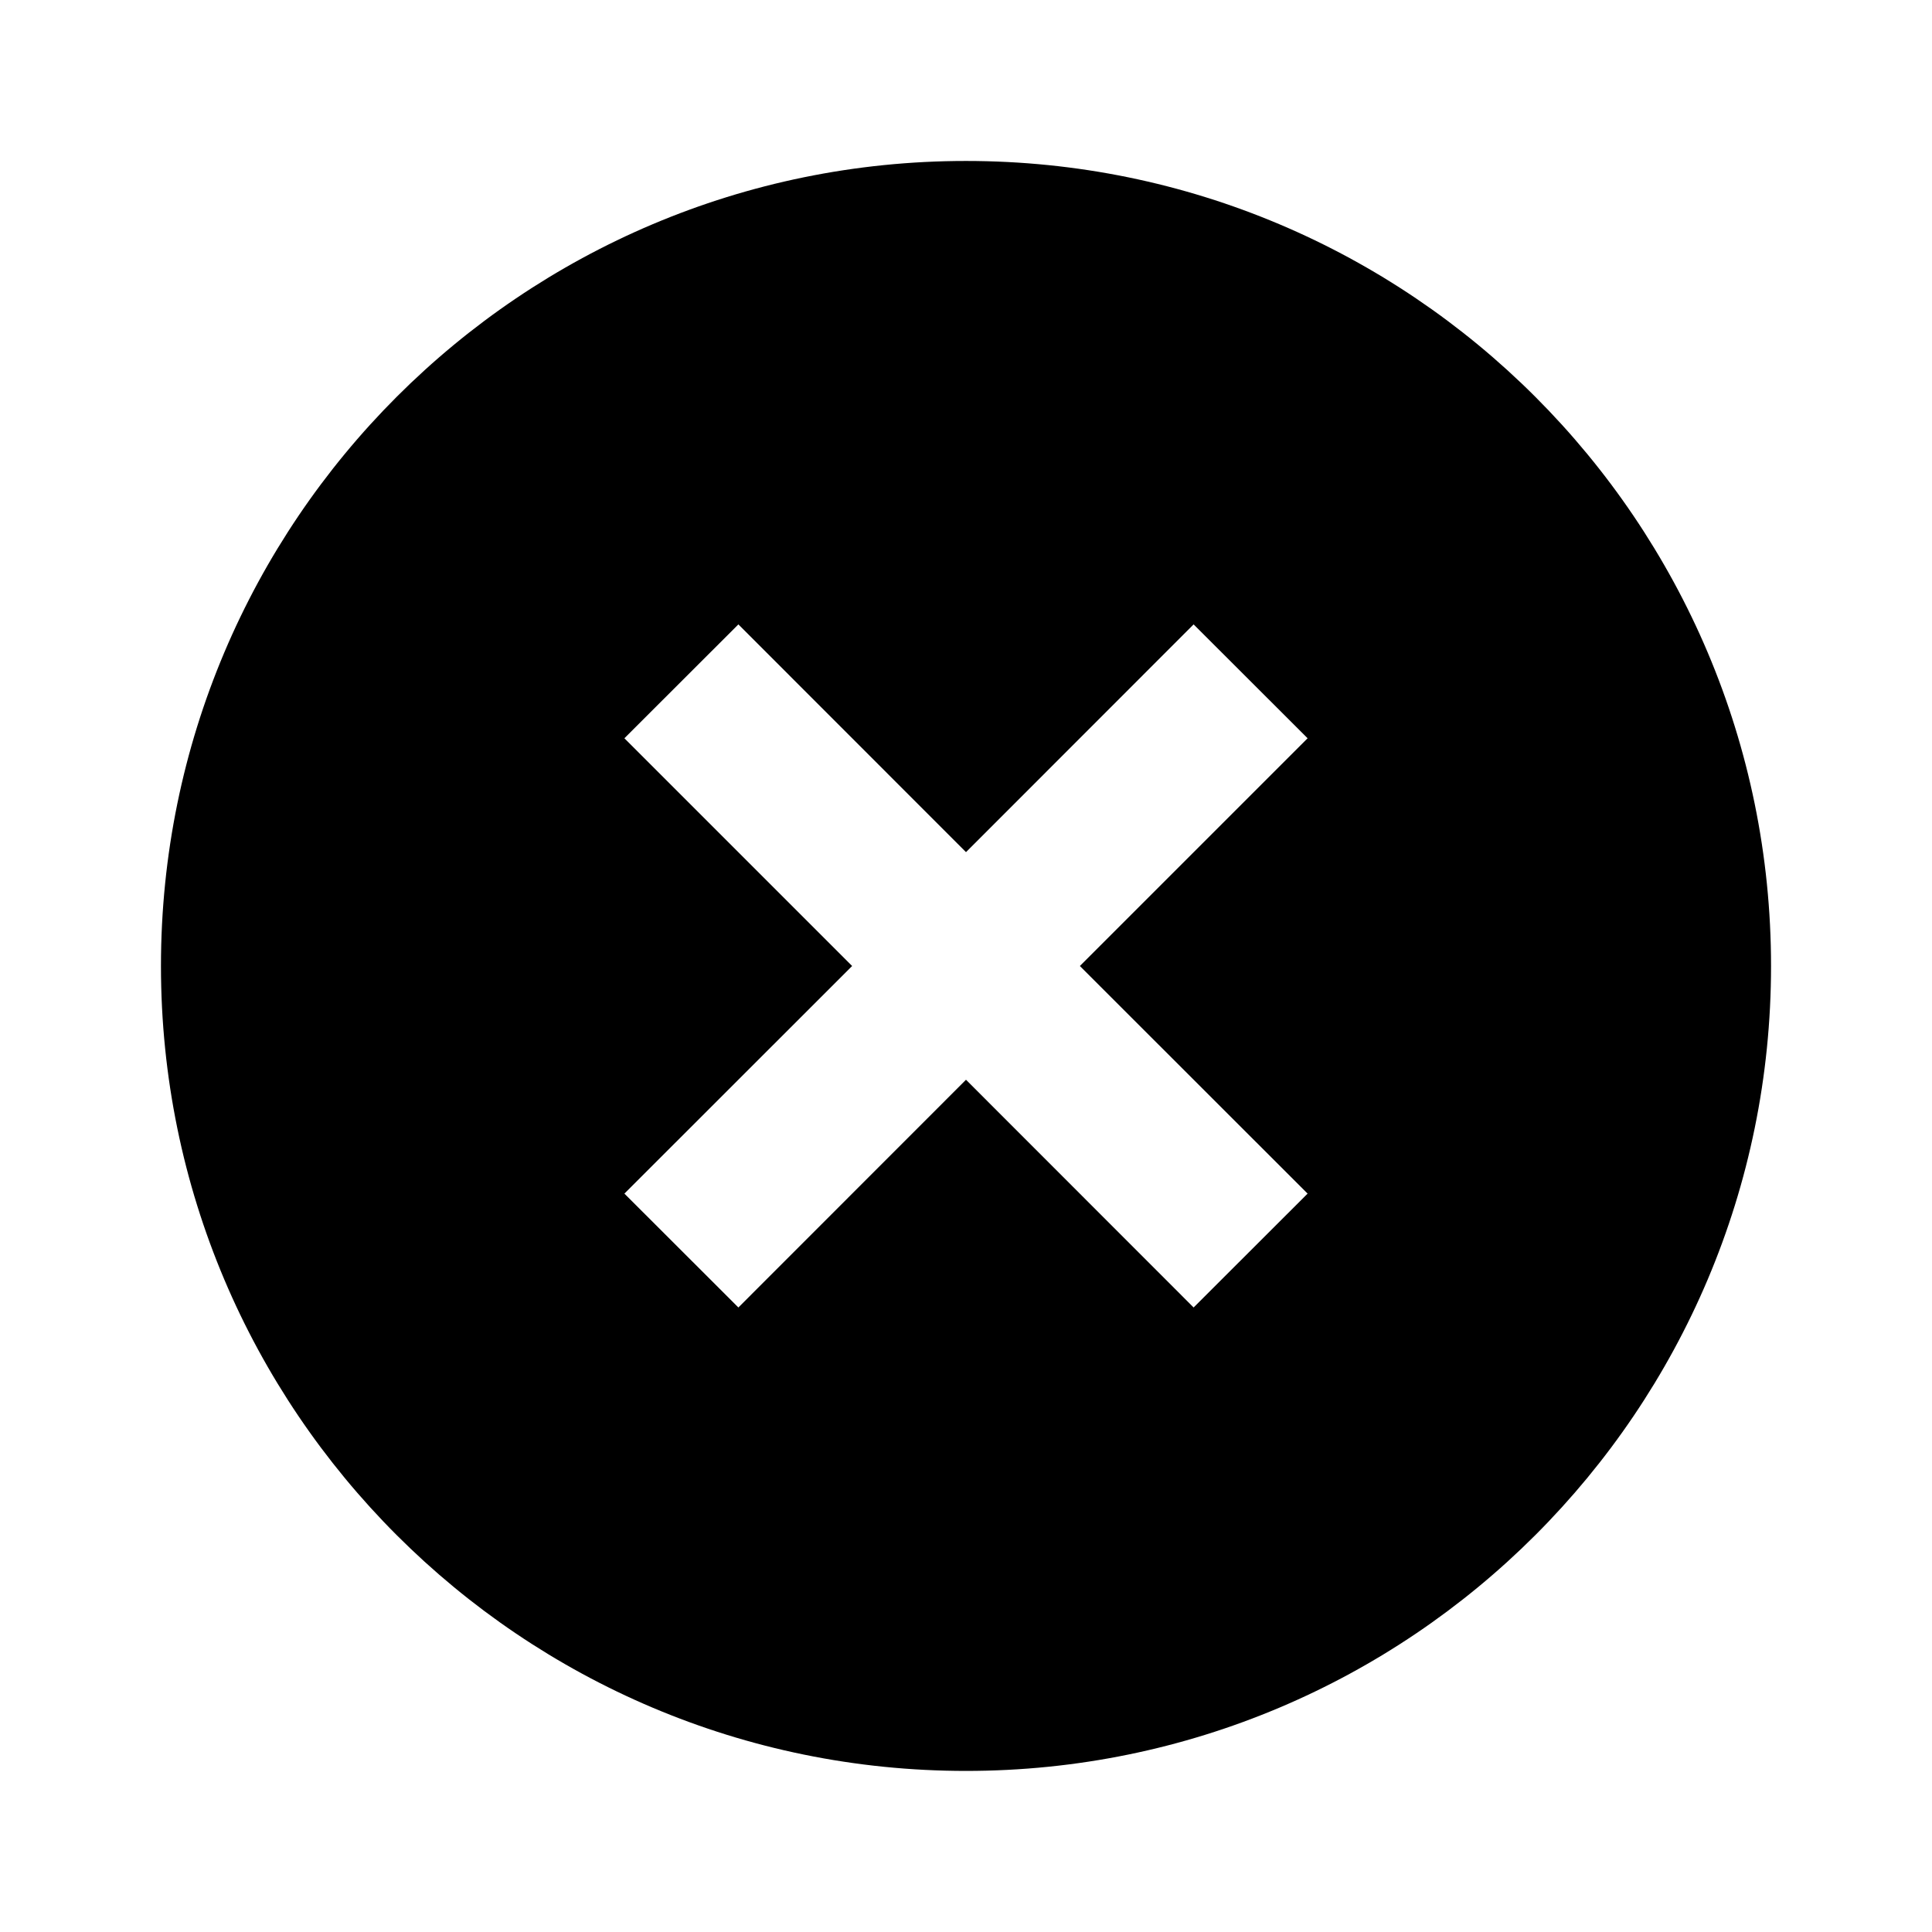
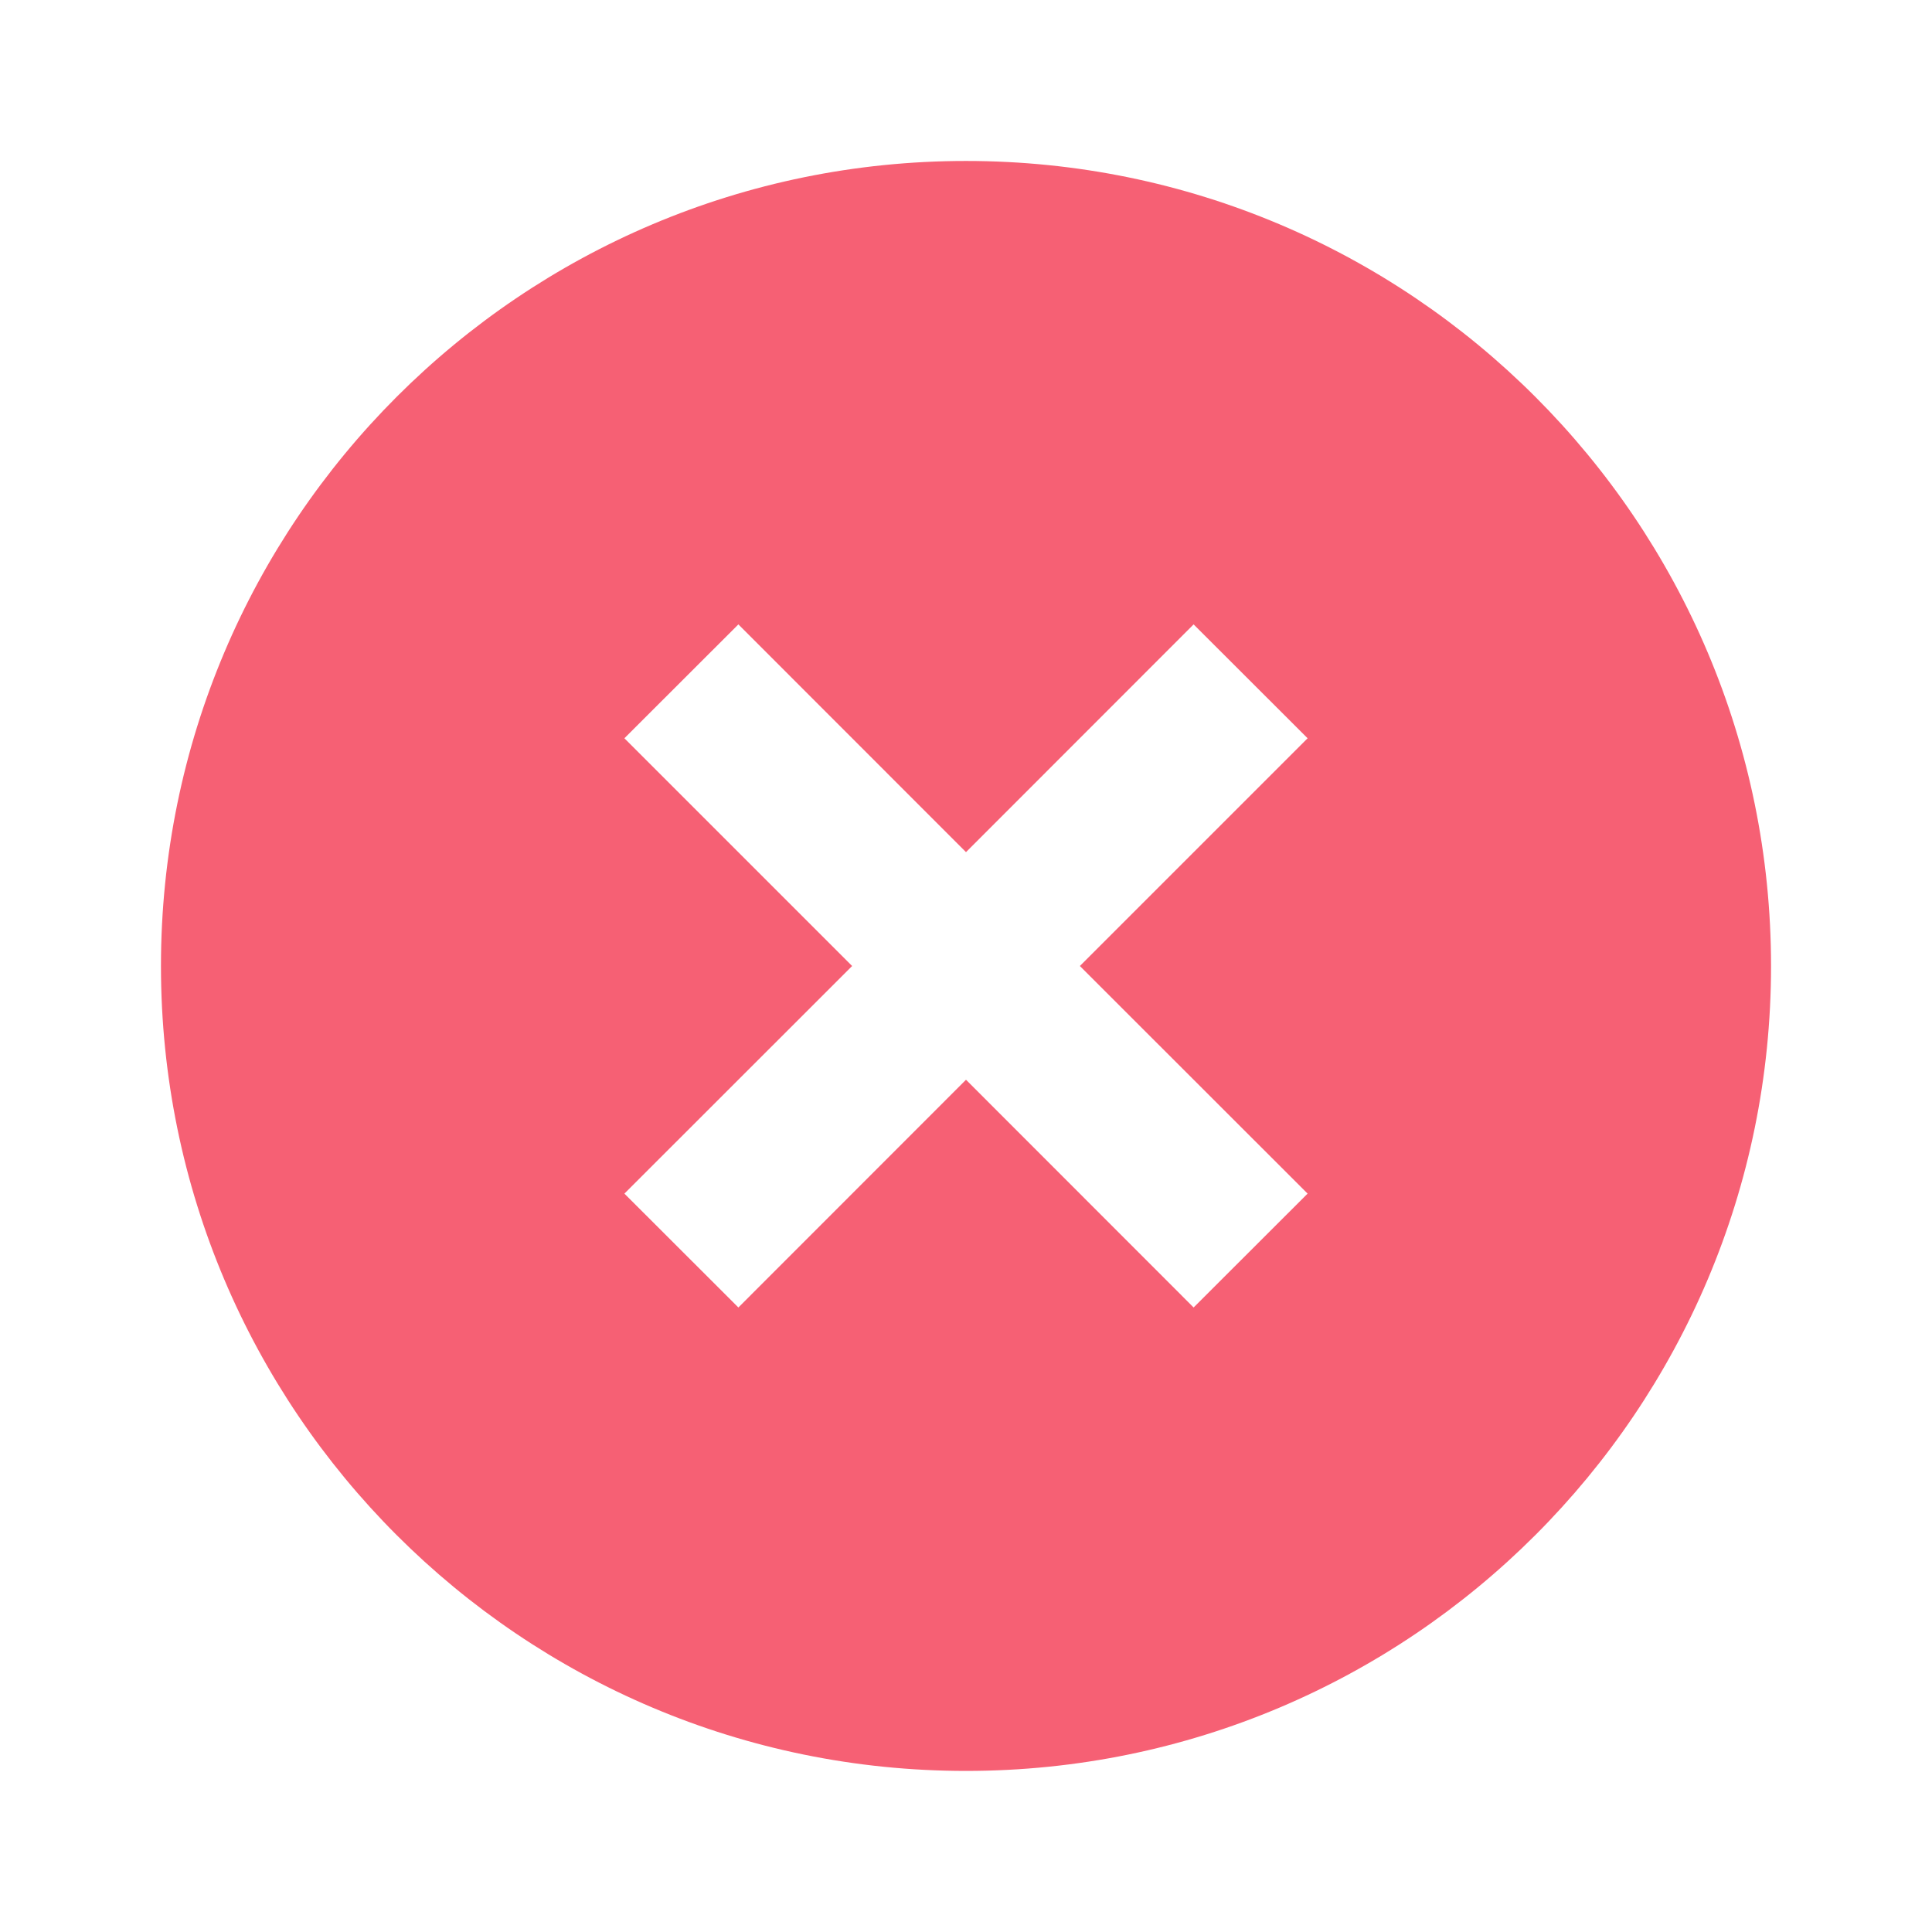
<svg xmlns="http://www.w3.org/2000/svg" viewBox="0 0 16 16">
-   <path d="M8 14.666C4.318 14.666 1.333 11.682 1.333 8C1.333 4.318 4.318 1.333 8 1.333C11.682 1.333 14.667 4.318 14.667 8C14.667 11.682 11.682 14.666 8 14.666ZM8 7.057L6.115 5.171L5.171 6.114L7.057 8L5.171 9.885L6.115 10.828L8 8.942L9.885 10.828L10.829 9.885L8.943 8L10.829 6.114L9.885 5.171L8 7.057Z" />
+   <path d="M8 14.666C4.318 14.666 1.333 11.682 1.333 8C1.333 4.318 4.318 1.333 8 1.333C11.682 1.333 14.667 4.318 14.667 8C14.667 11.682 11.682 14.666 8 14.666ZM8 7.057L6.115 5.171L5.171 6.114L7.057 8L5.171 9.885L6.115 10.828L8 8.942L9.885 10.828L10.829 9.885L8.943 8L10.829 6.114L9.885 5.171L8 7.057Z" fill="#F66074" />
</svg>
